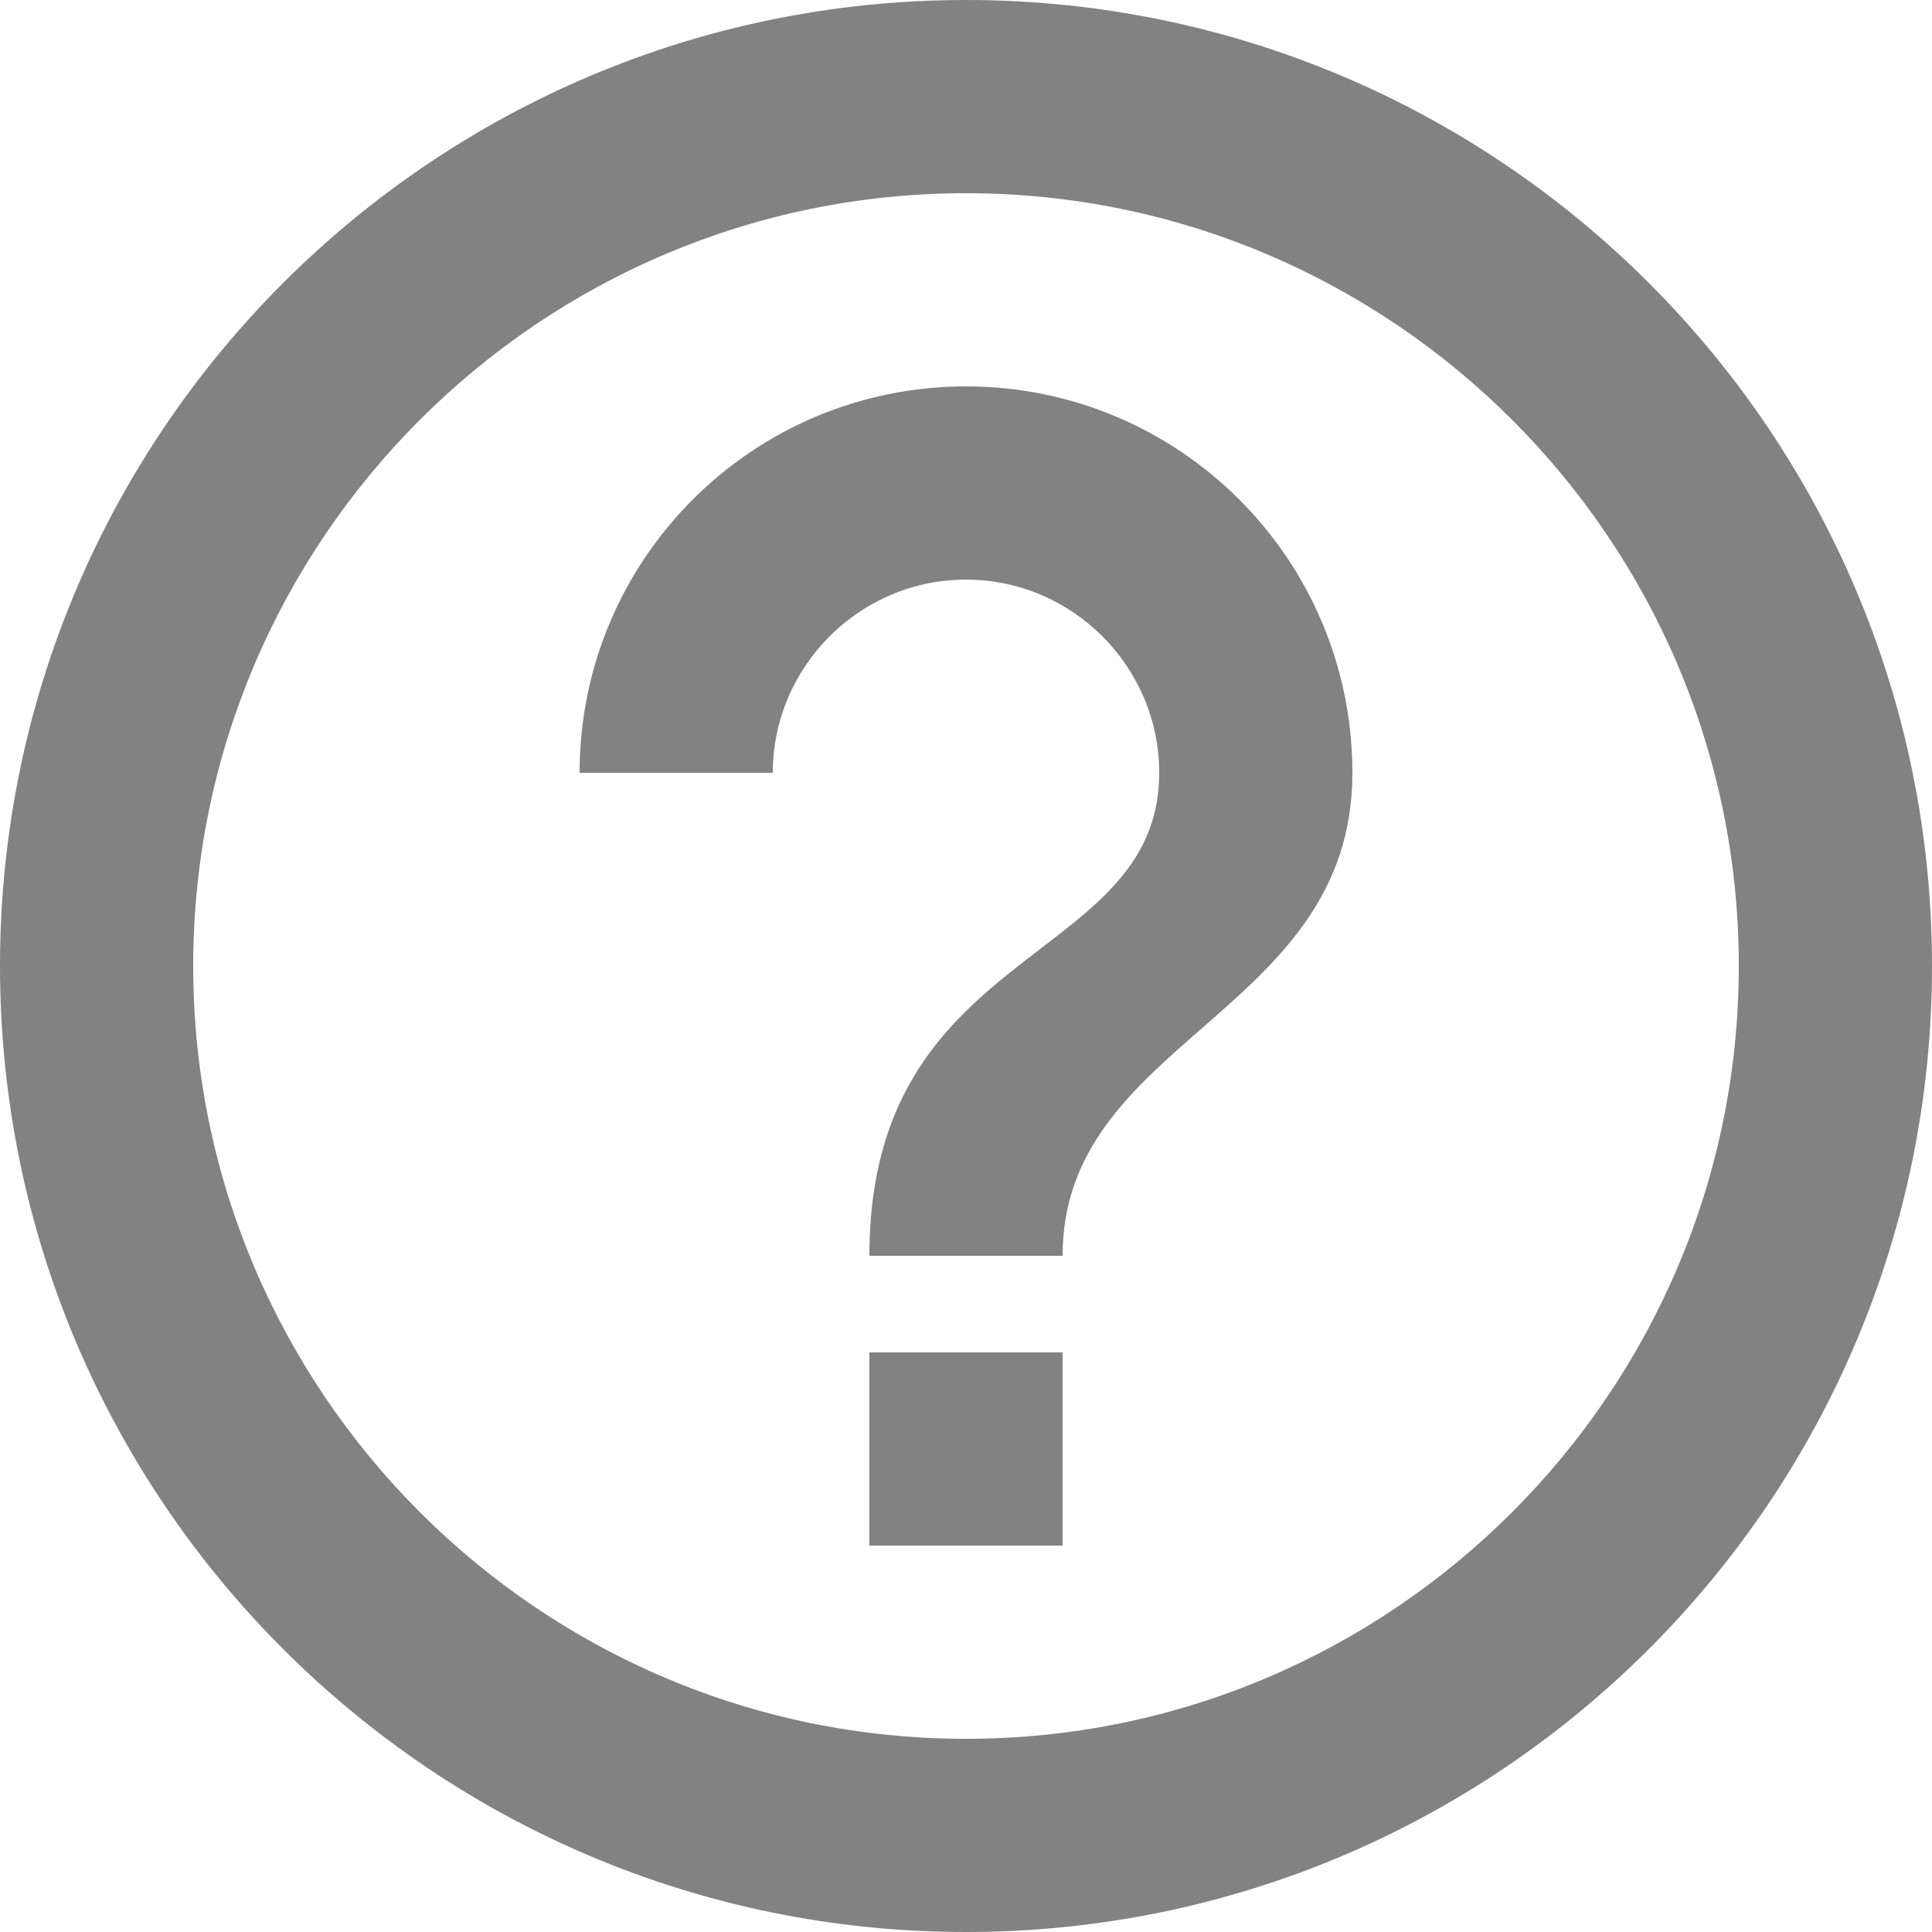
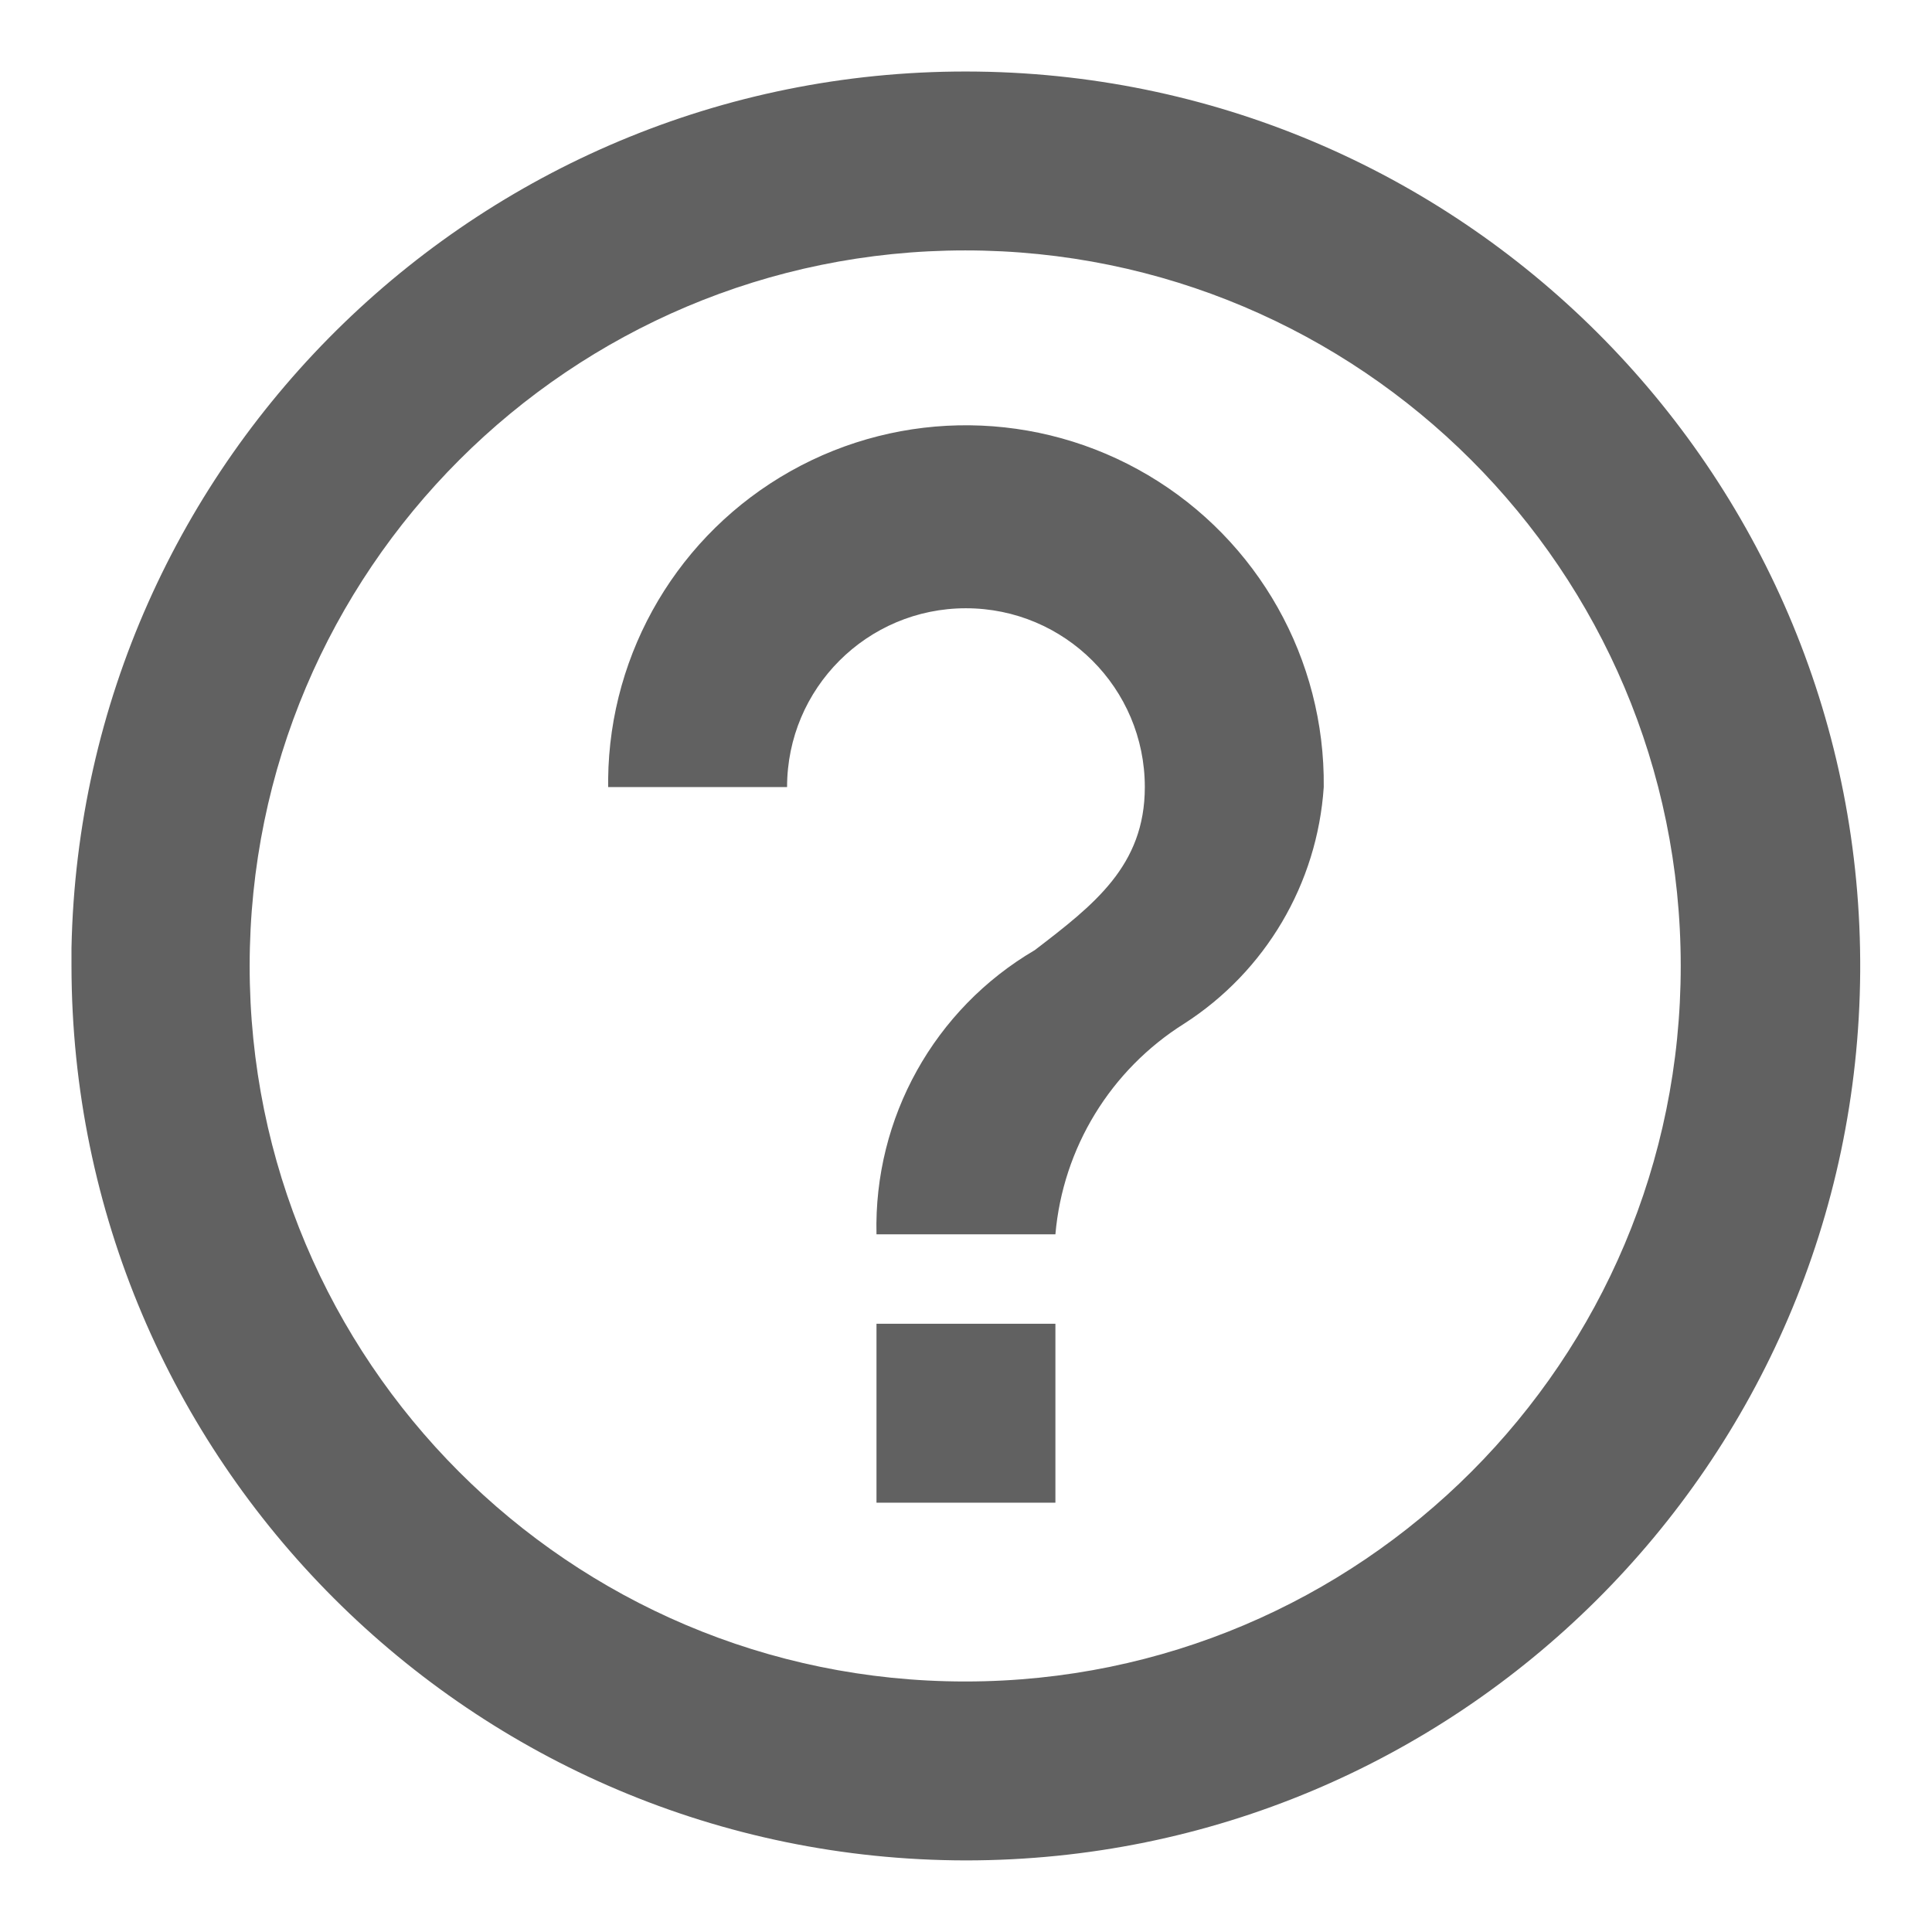
<svg xmlns="http://www.w3.org/2000/svg" width="18" height="18" viewBox="0 0 18 18" fill="none">
-   <path fill-rule="evenodd" clip-rule="evenodd" d="M0 9C0 4.032 4.032 0 9 0C13.968 0 18 4.032 18 9C18 13.968 13.968 18 9 18C4.032 18 0 13.968 0 9ZM9.9 12.6V14.4H8.1V12.6H9.9ZM9 16.2C5.031 16.2 1.8 12.969 1.8 9C1.8 5.031 5.031 1.8 9 1.8C12.969 1.8 16.2 5.031 16.2 9C16.2 12.969 12.969 16.2 9 16.2ZM5.4 7.2C5.4 5.211 7.011 3.6 9 3.6C10.989 3.6 12.6 5.211 12.6 7.2C12.6 8.355 11.889 8.976 11.197 9.581C10.54 10.155 9.9 10.714 9.9 11.7H8.1C8.1 10.061 8.948 9.411 9.693 8.84C10.278 8.391 10.8 7.991 10.8 7.2C10.8 6.21 9.99 5.4 9 5.4C8.01 5.4 7.2 6.21 7.2 7.2H5.4Z" fill="#828282" />
+   <path d="M8.999 17.333C4.399 17.328 0.671 13.6 0.666 9V8.833C0.758 4.254 4.528 0.606 9.108 0.667C13.688 0.728 17.361 4.474 17.331 9.054C17.301 13.635 13.58 17.332 8.999 17.333ZM8.986 15.666H8.999C12.68 15.663 15.661 12.677 15.659 8.997C15.658 5.316 12.673 2.333 8.993 2.333C5.312 2.333 2.328 5.316 2.326 8.997C2.324 12.677 5.305 15.663 8.986 15.666ZM9.833 14H8.166V12.333H9.833V14ZM9.833 11.5H8.166C8.14 10.415 8.704 9.401 9.641 8.852C10.191 8.43 10.666 8.067 10.666 7.333C10.666 6.413 9.92 5.667 8.999 5.667C8.079 5.667 7.333 6.413 7.333 7.333H5.666V7.258C5.679 6.067 6.327 4.974 7.365 4.39C8.403 3.806 9.674 3.821 10.698 4.428C11.723 5.035 12.346 6.142 12.333 7.333C12.273 8.232 11.791 9.05 11.033 9.537C10.347 9.968 9.903 10.694 9.833 11.5Z" fill="#616161" />
</svg>
